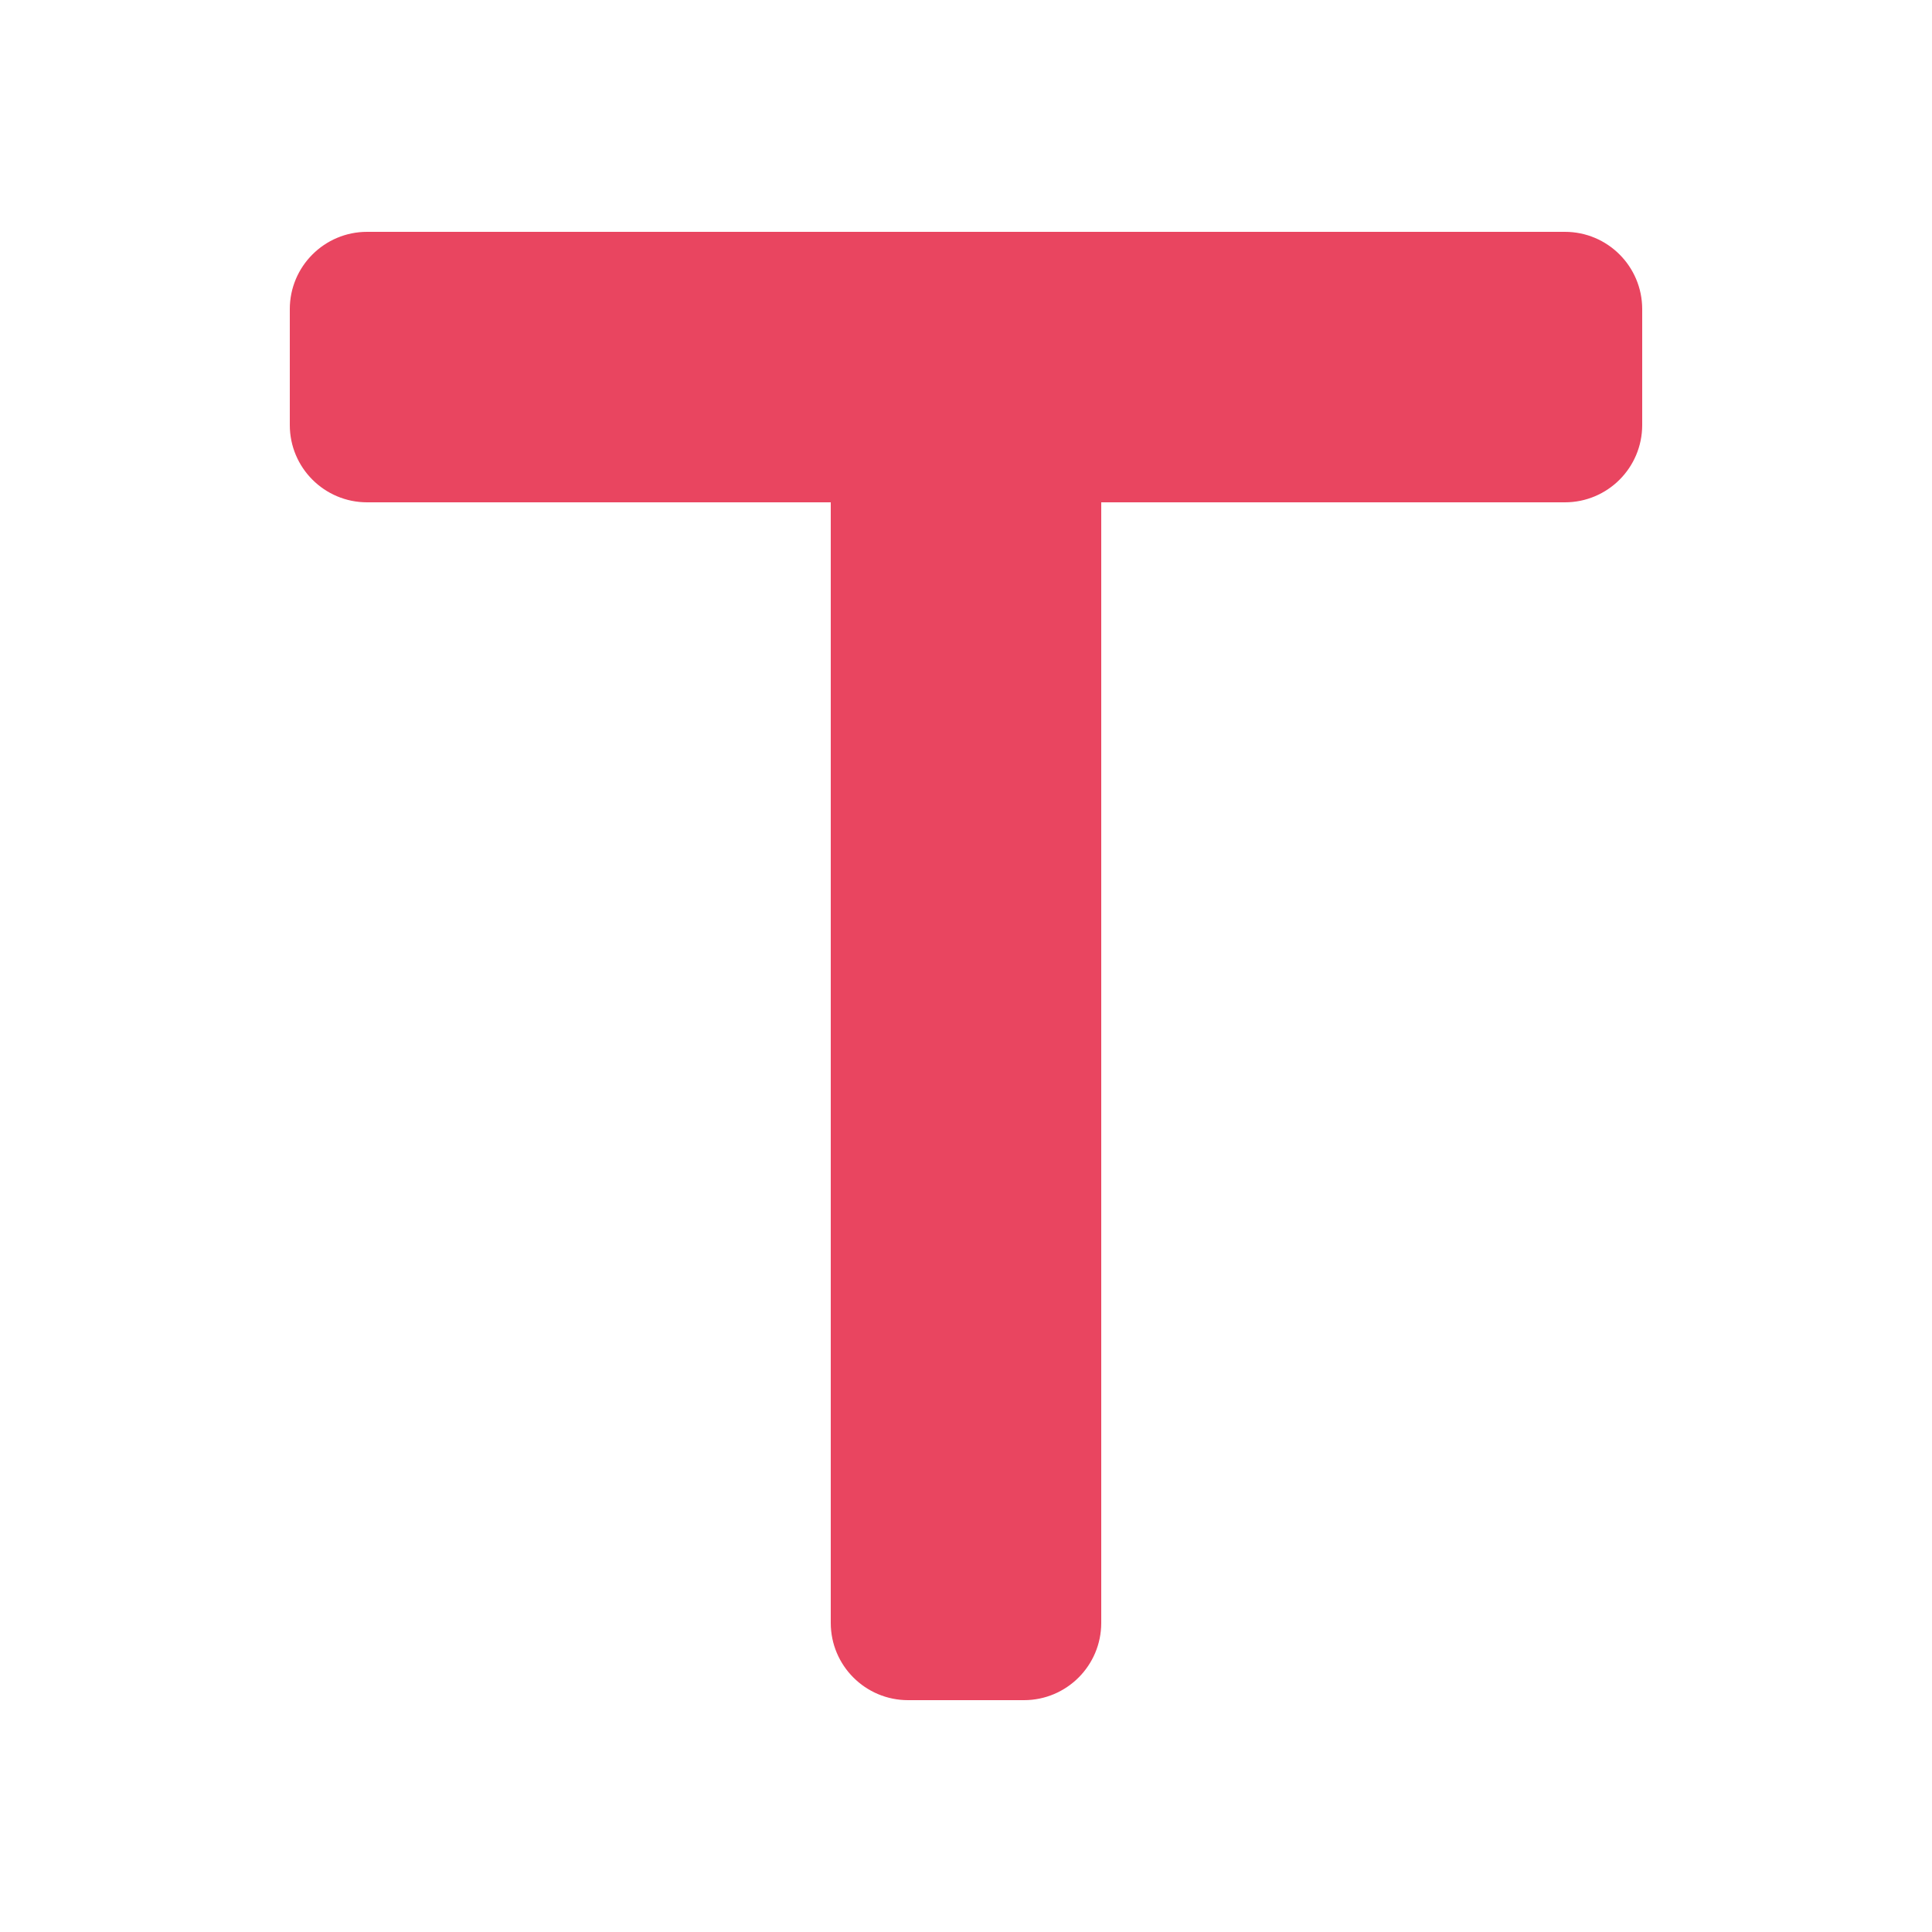
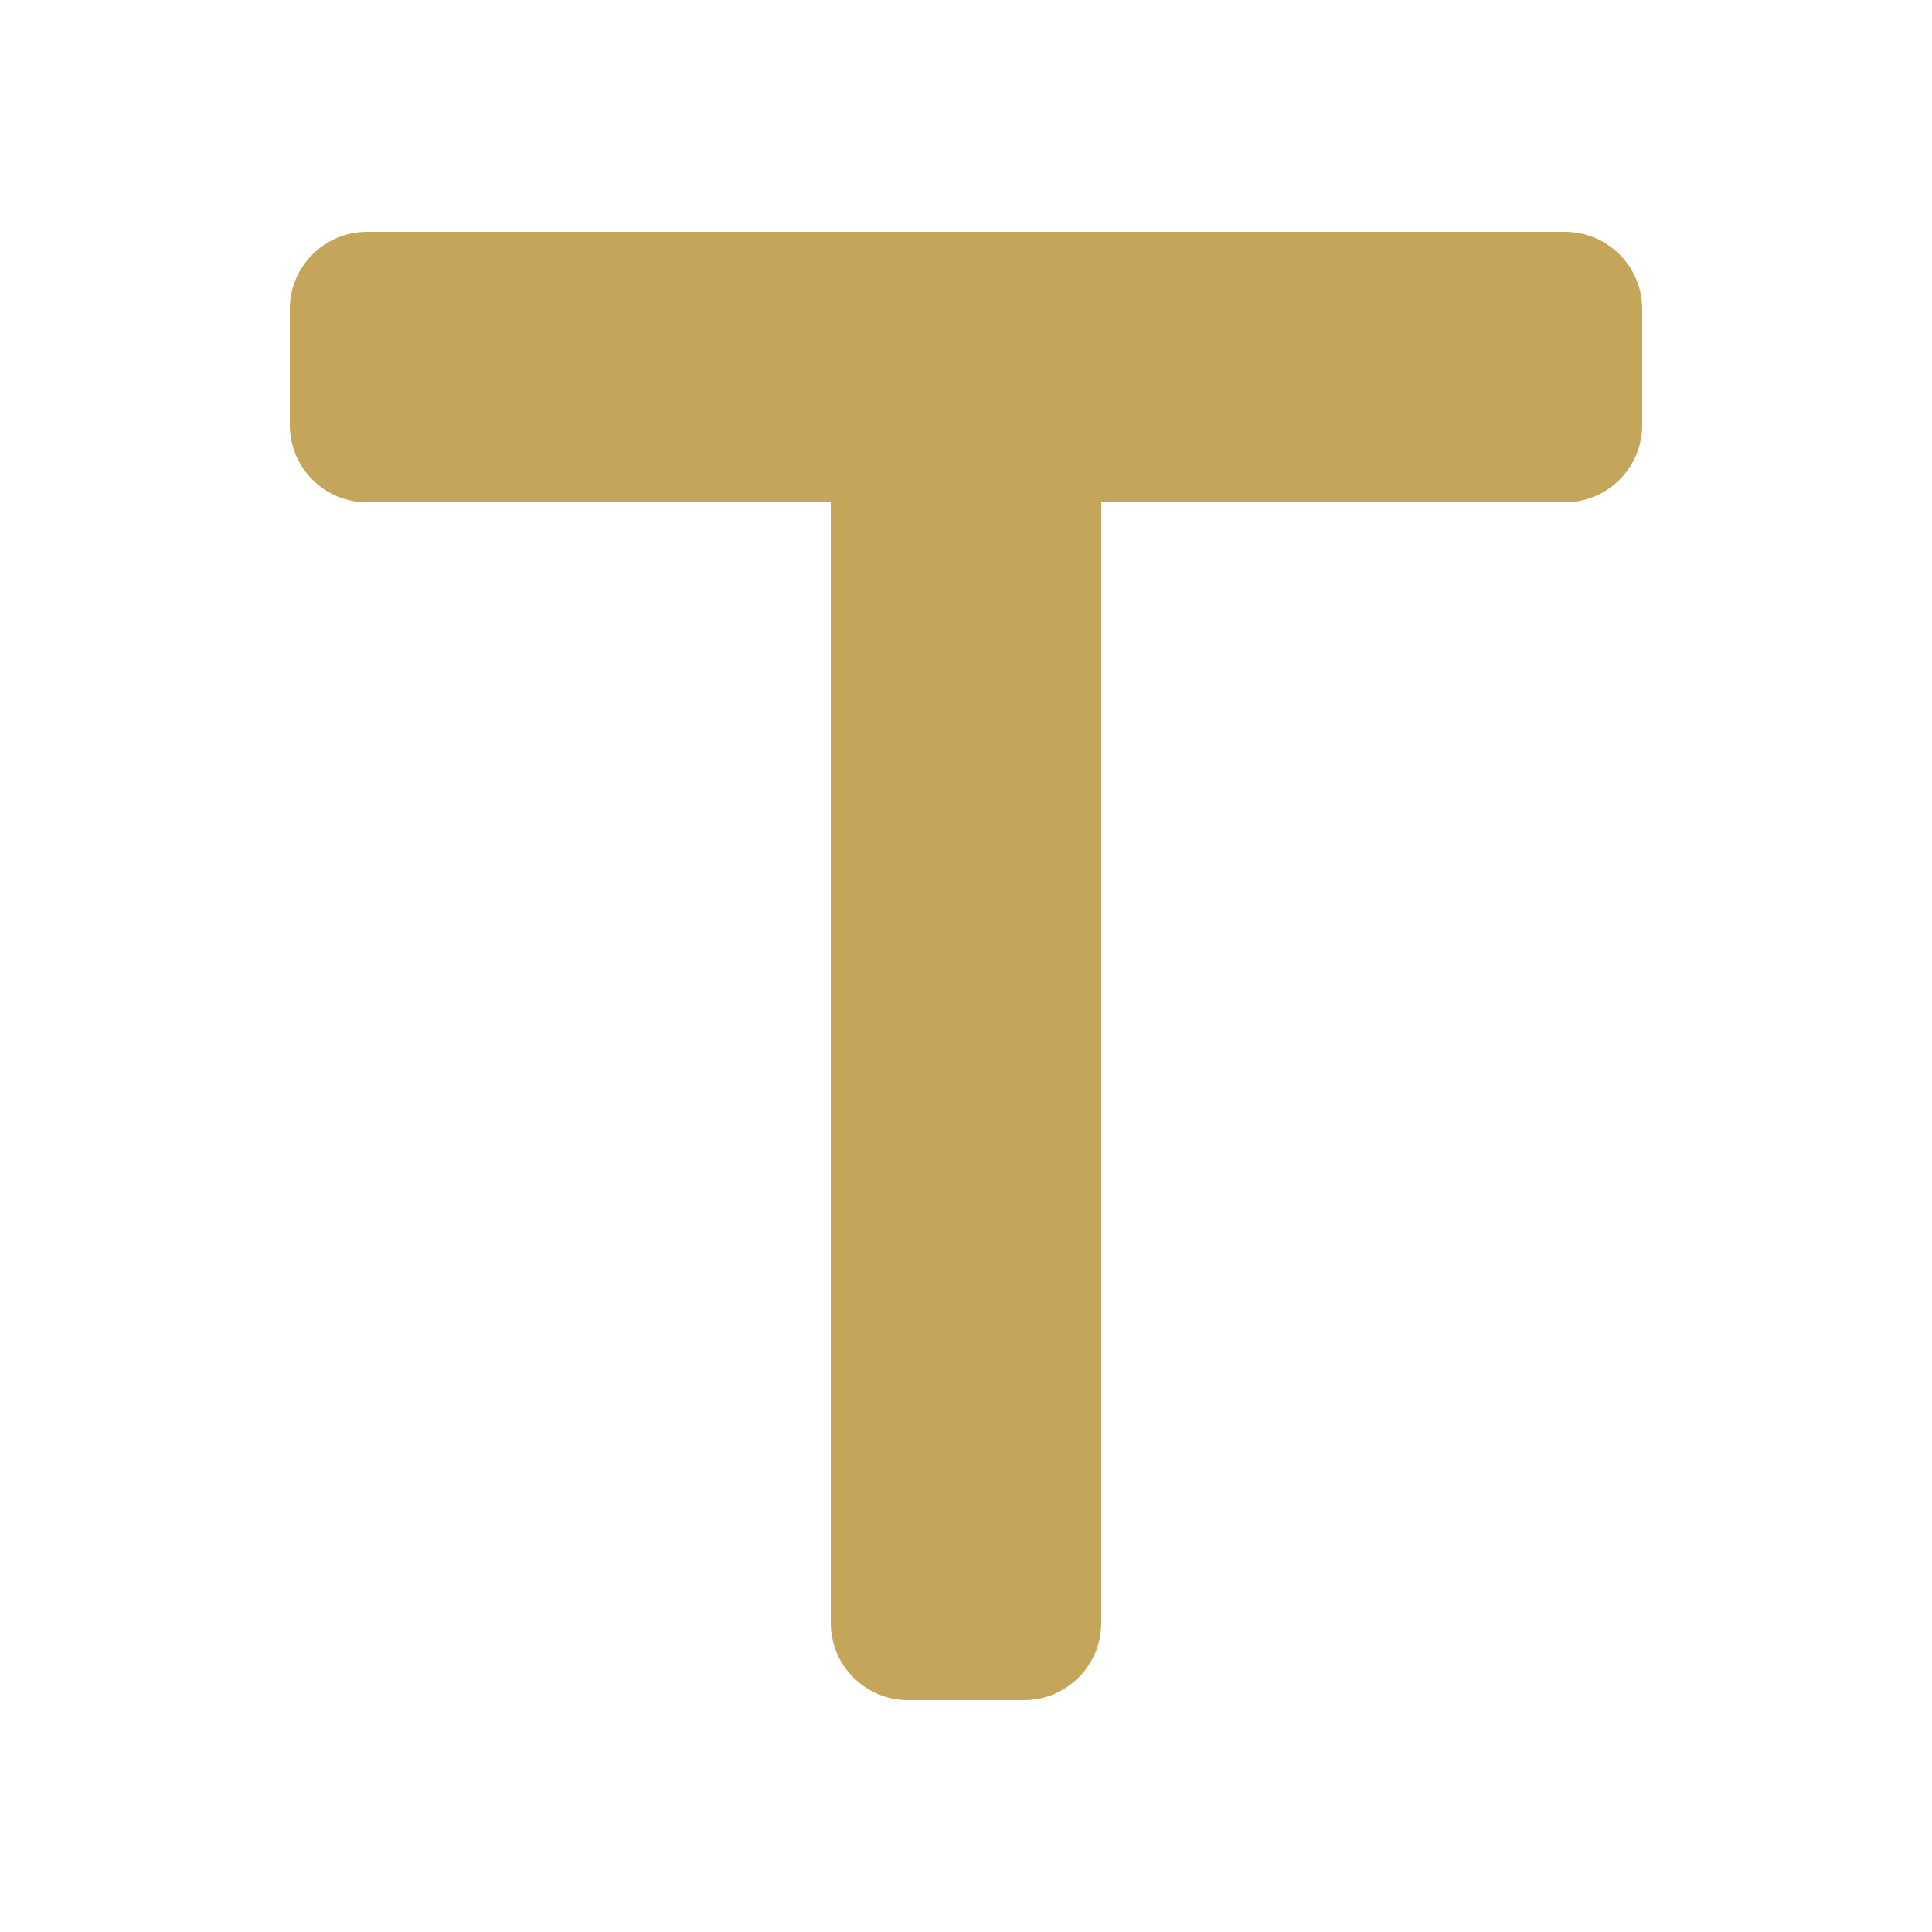
<svg xmlns="http://www.w3.org/2000/svg" viewBox="0 0 100 100" aria-hidden="true">
-   <g fill="#e94560">
+   <g fill="#C5A55A">
    <rect x="15" y="12" width="70" height="14" rx="4" />
    <rect x="43" y="12" width="14" height="76" rx="4" />
  </g>
</svg>
